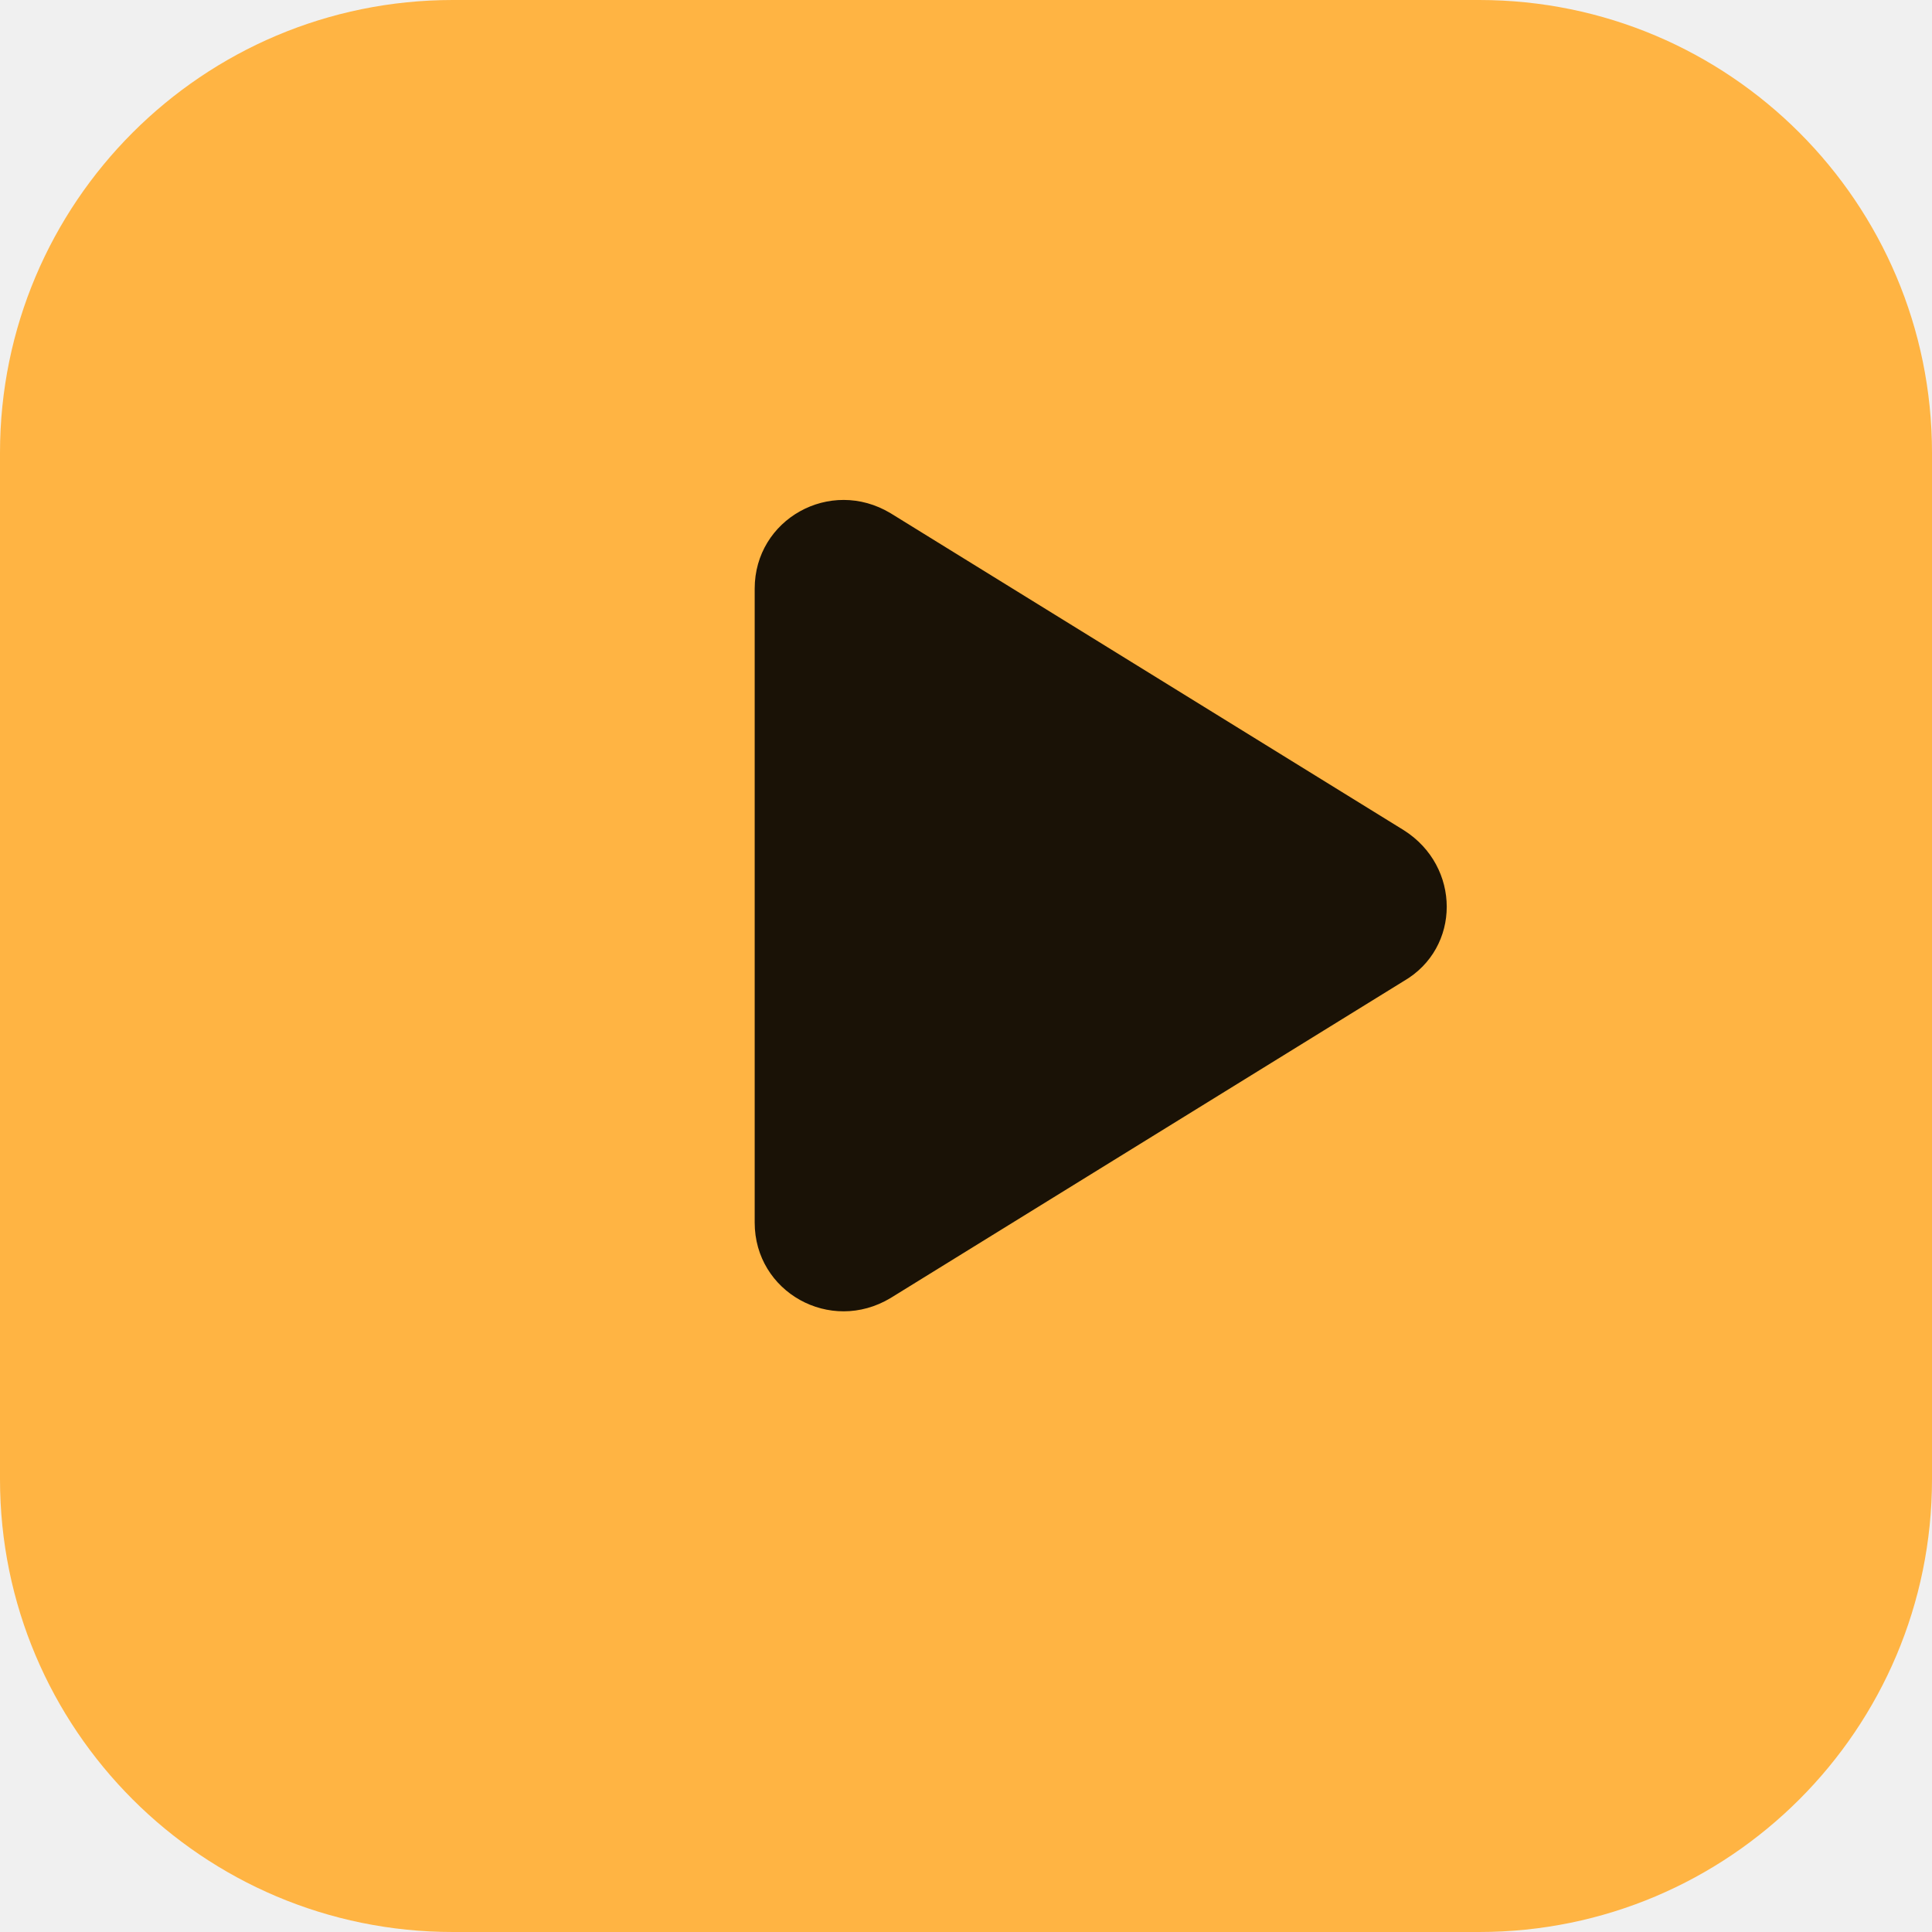
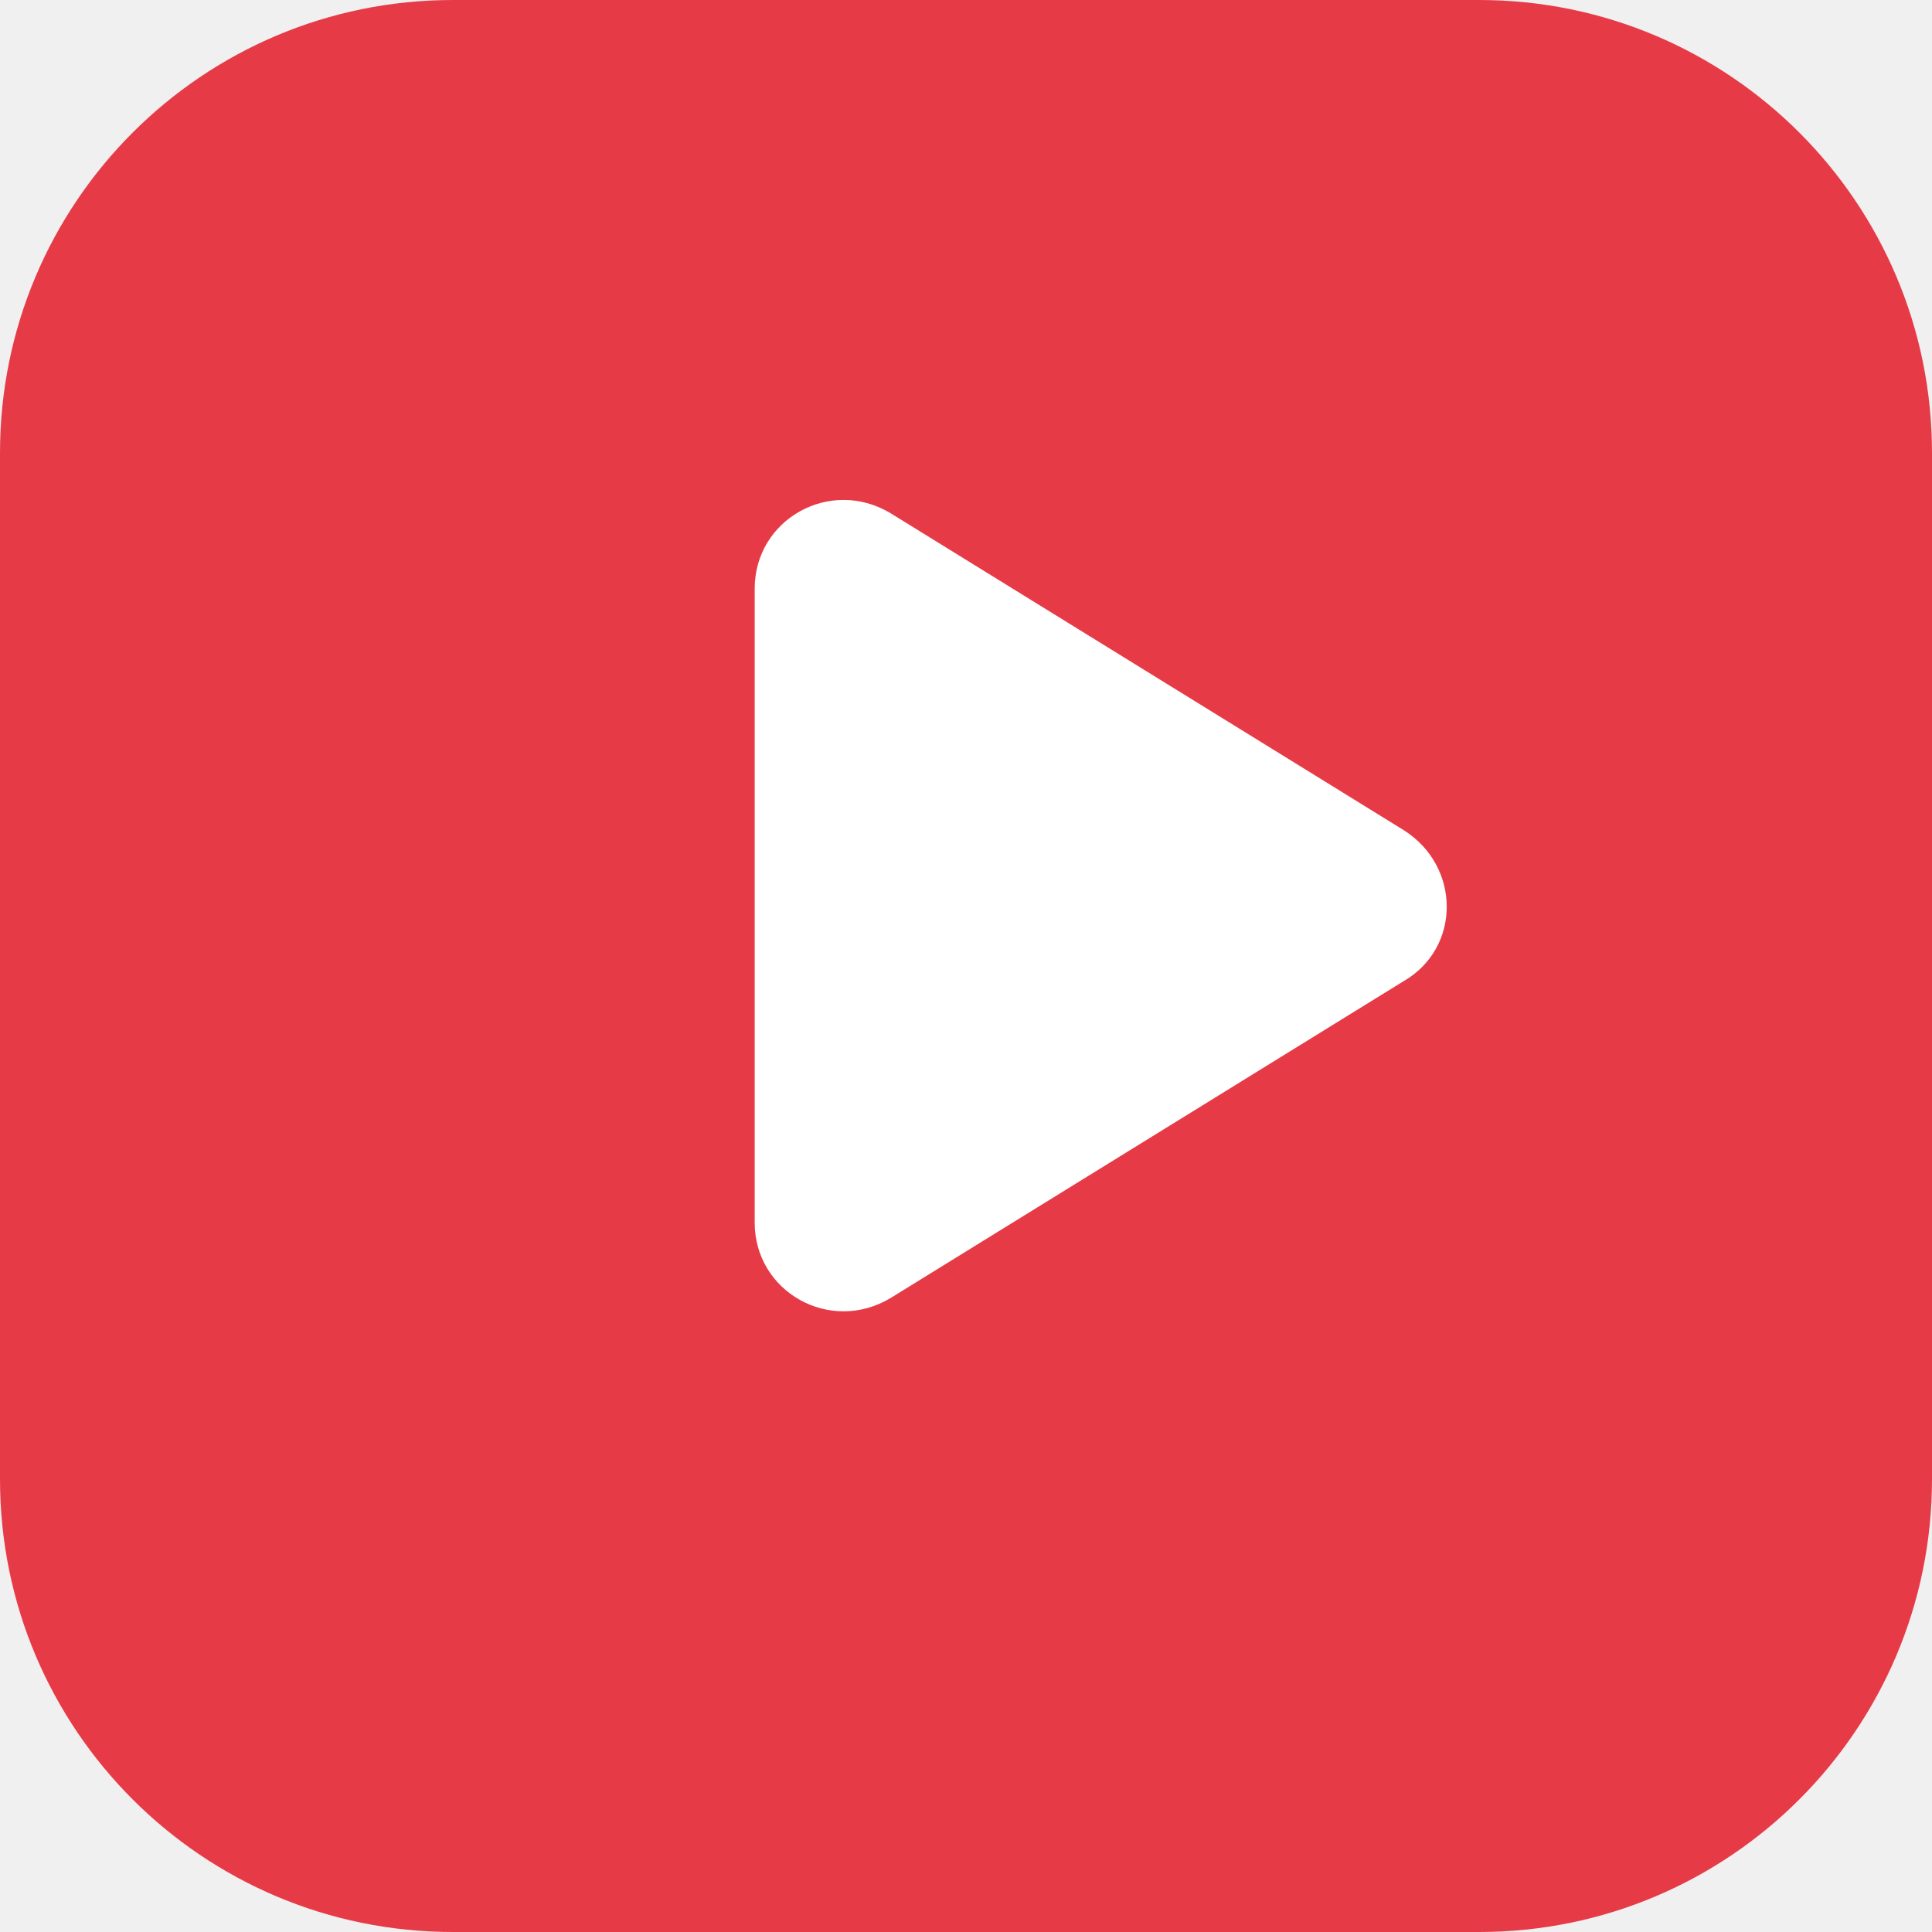
<svg xmlns="http://www.w3.org/2000/svg" viewBox="0 0 64 64">
-   <rect width="64" height="64" rx="15" fill="#ffb443" />
-   <path d="M25 19.5c0-2.3 2.5-3.7 4.5-2.5l17 10.5c1.9 1.2 1.9 3.9 0 5l-17 10.5c-2 1.2-4.5-.2-4.5-2.5z" fill="#1a1206" />
+   <rect width="64" height="64" rx="15" fill="#e63b47" />
+   <path d="M25 19.5c0-2.3 2.5-3.7 4.5-2.5l17 10.5c1.9 1.2 1.9 3.9 0 5l-17 10.5c-2 1.2-4.5-.2-4.5-2.5z" fill="#ffffff" />
</svg>
